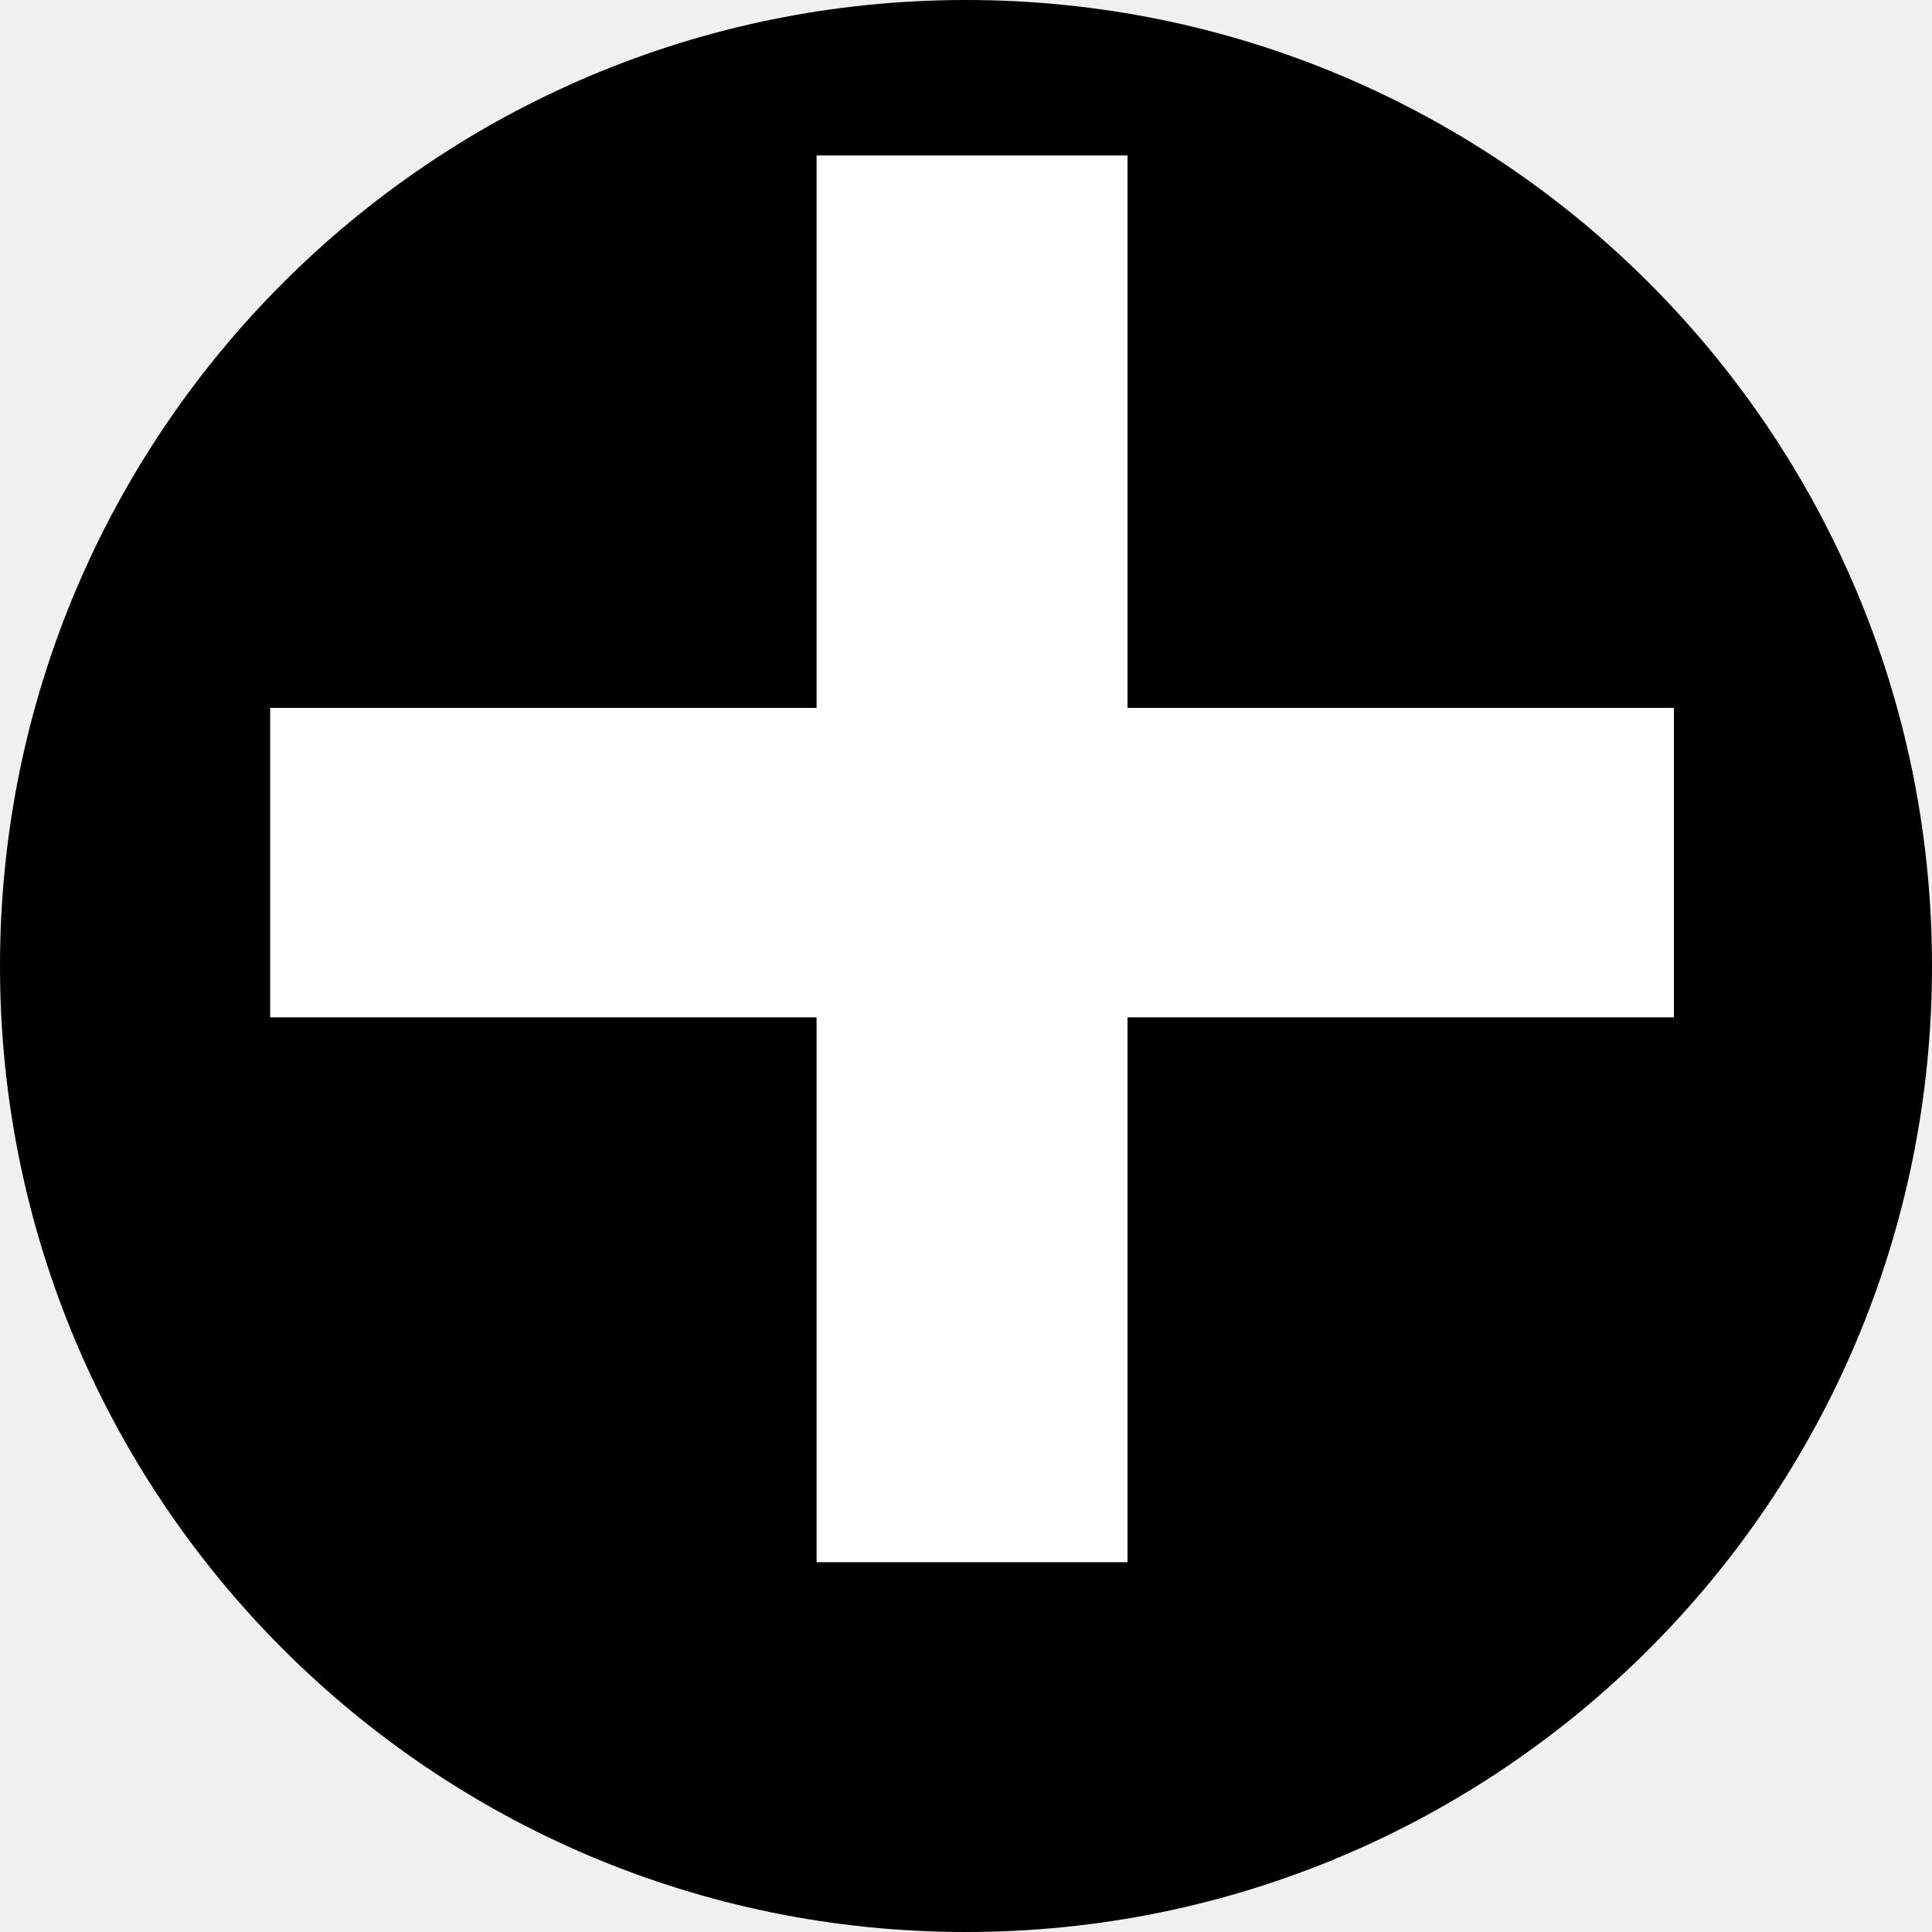
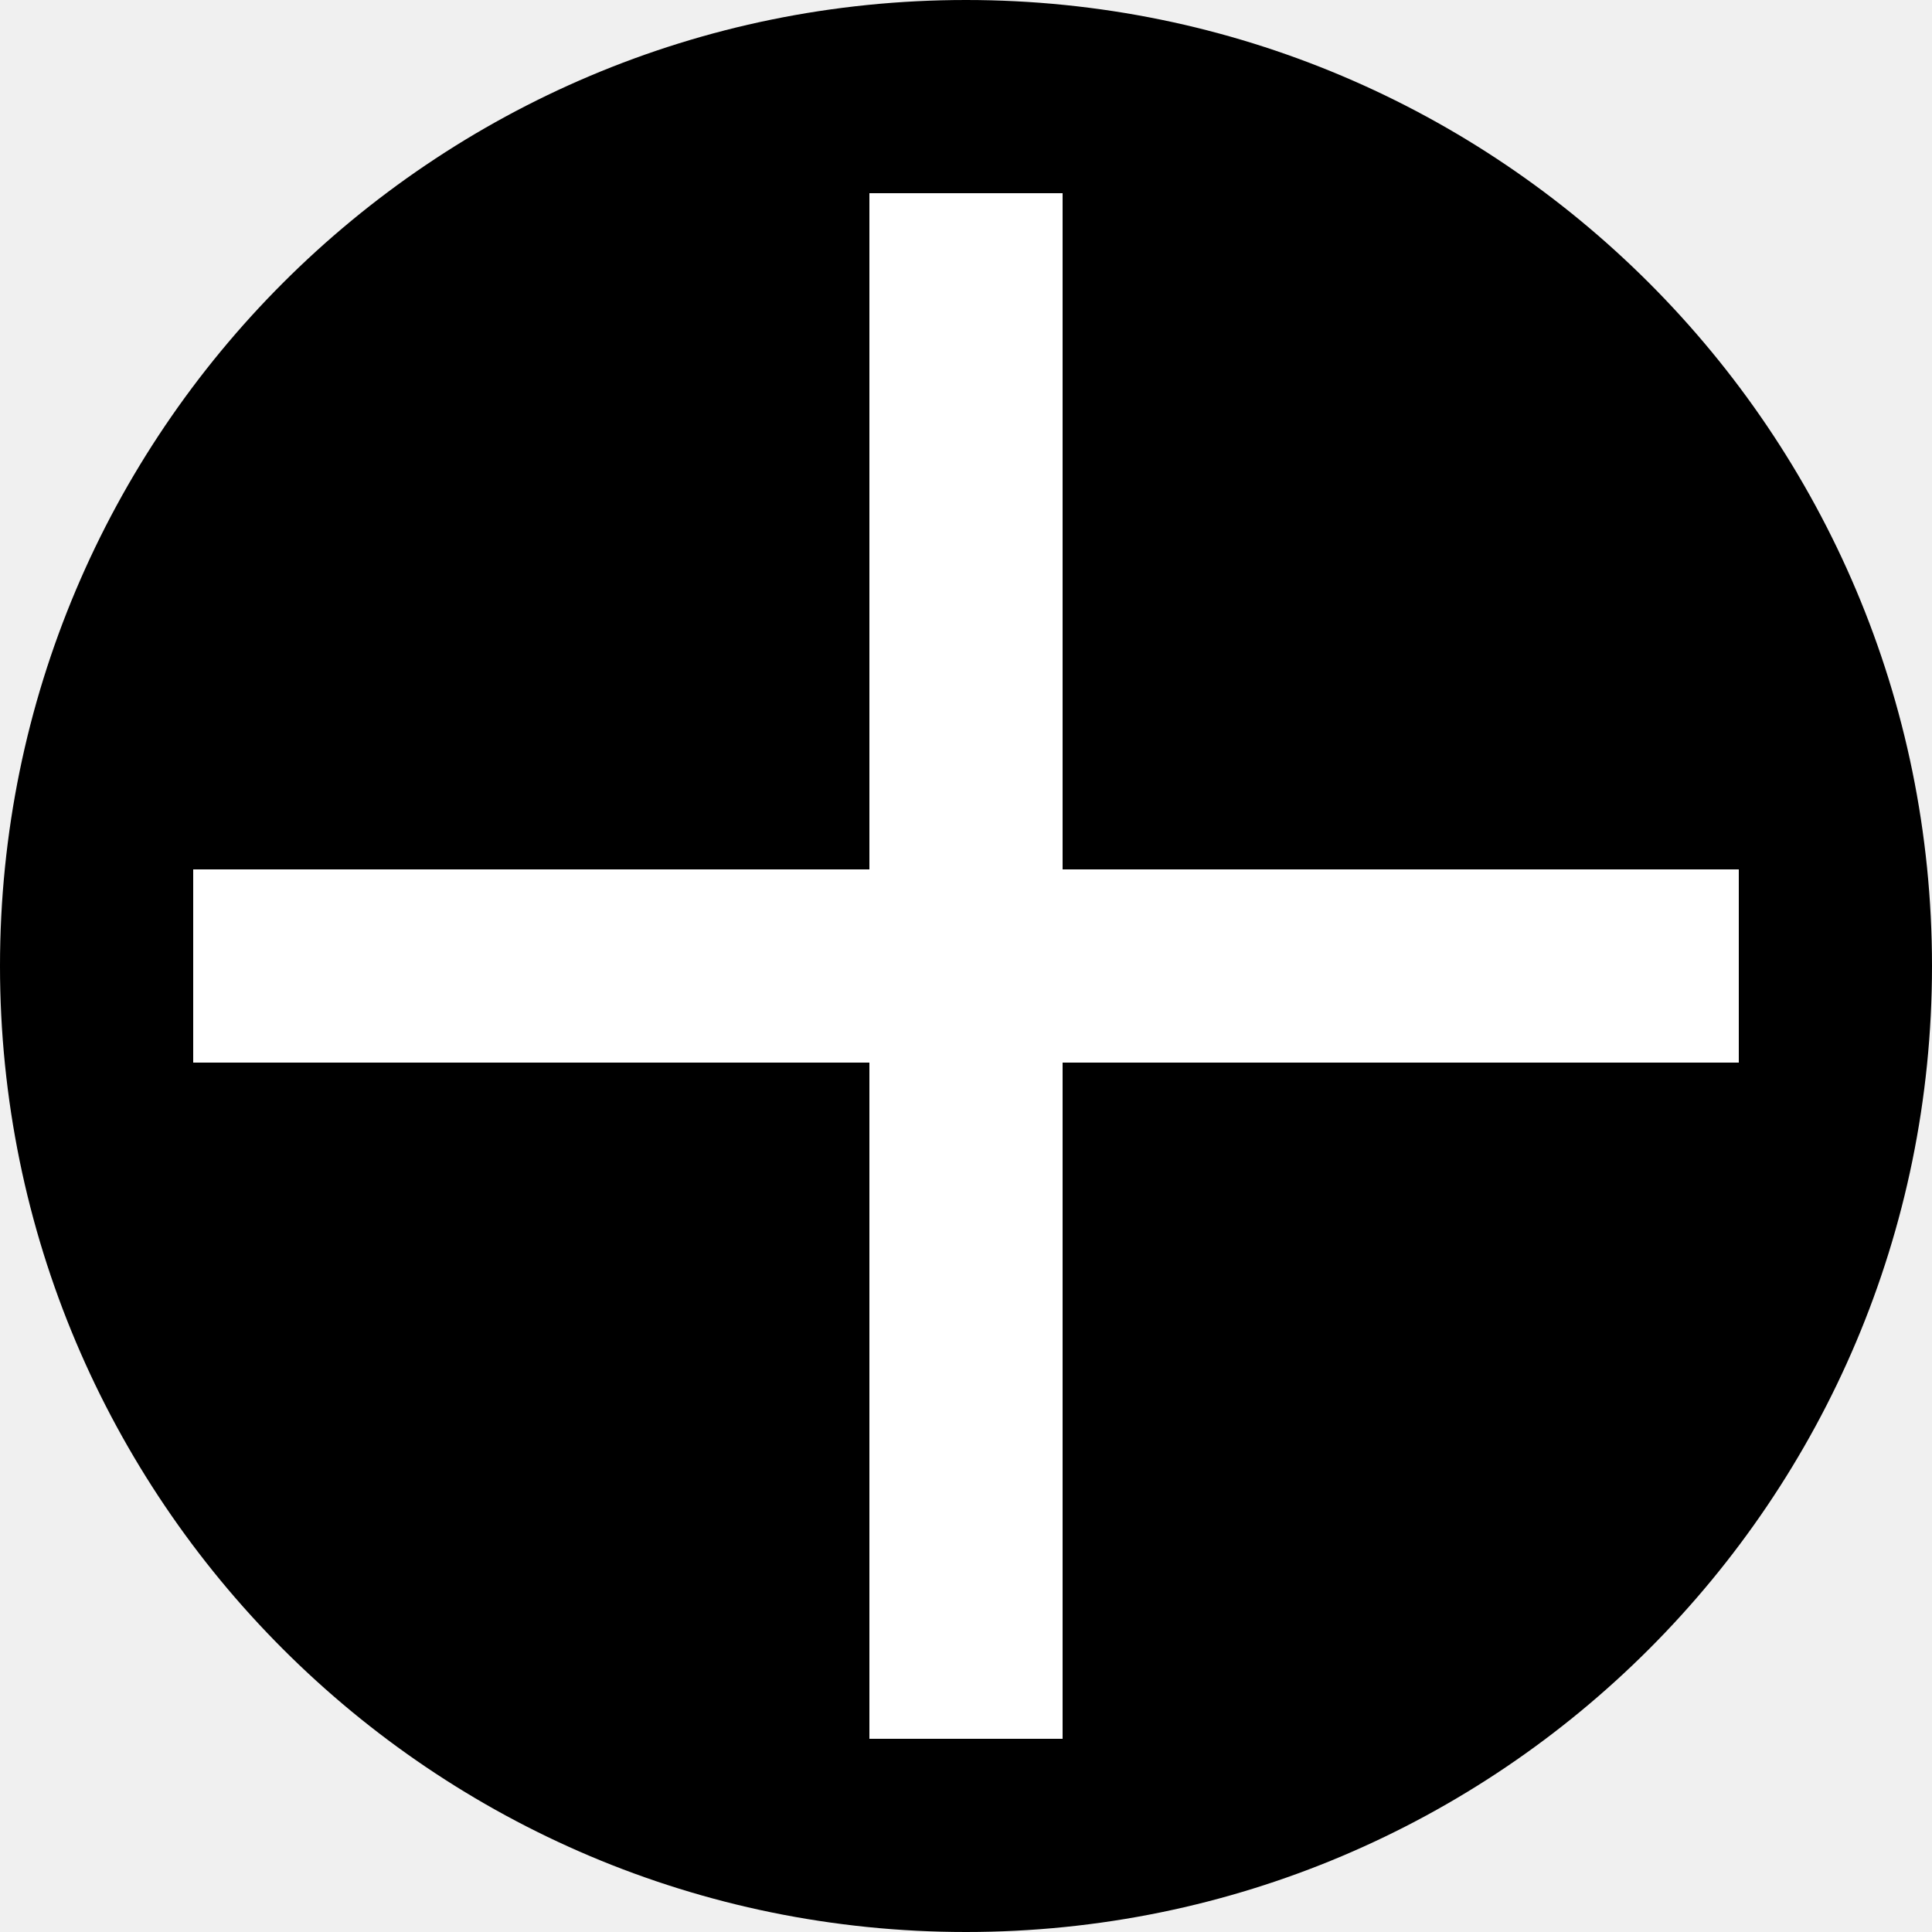
<svg xmlns="http://www.w3.org/2000/svg" width="20" height="20" viewBox="0 0 20 20">
  <g id="Grupo_796" data-name="Grupo 796">
    <circle cx="10" cy="10" r="10" fill="currentColor" />
-     <text class="ENTRAR" fill="#fff" font-size="30" font-family="OpenSans-Bold, Open Sans" font-weight="700" letter-spacing="0.01em">
-       <tspan x="1.5" y="19.5">+</tspan>
-     </text>
+     <rect width="2" height="16" x="9" y="2" fill="#ffffff" />
+     <rect width="16" height="2" x="2" y="9" fill="#ffffff" />
  </g>
</svg>
